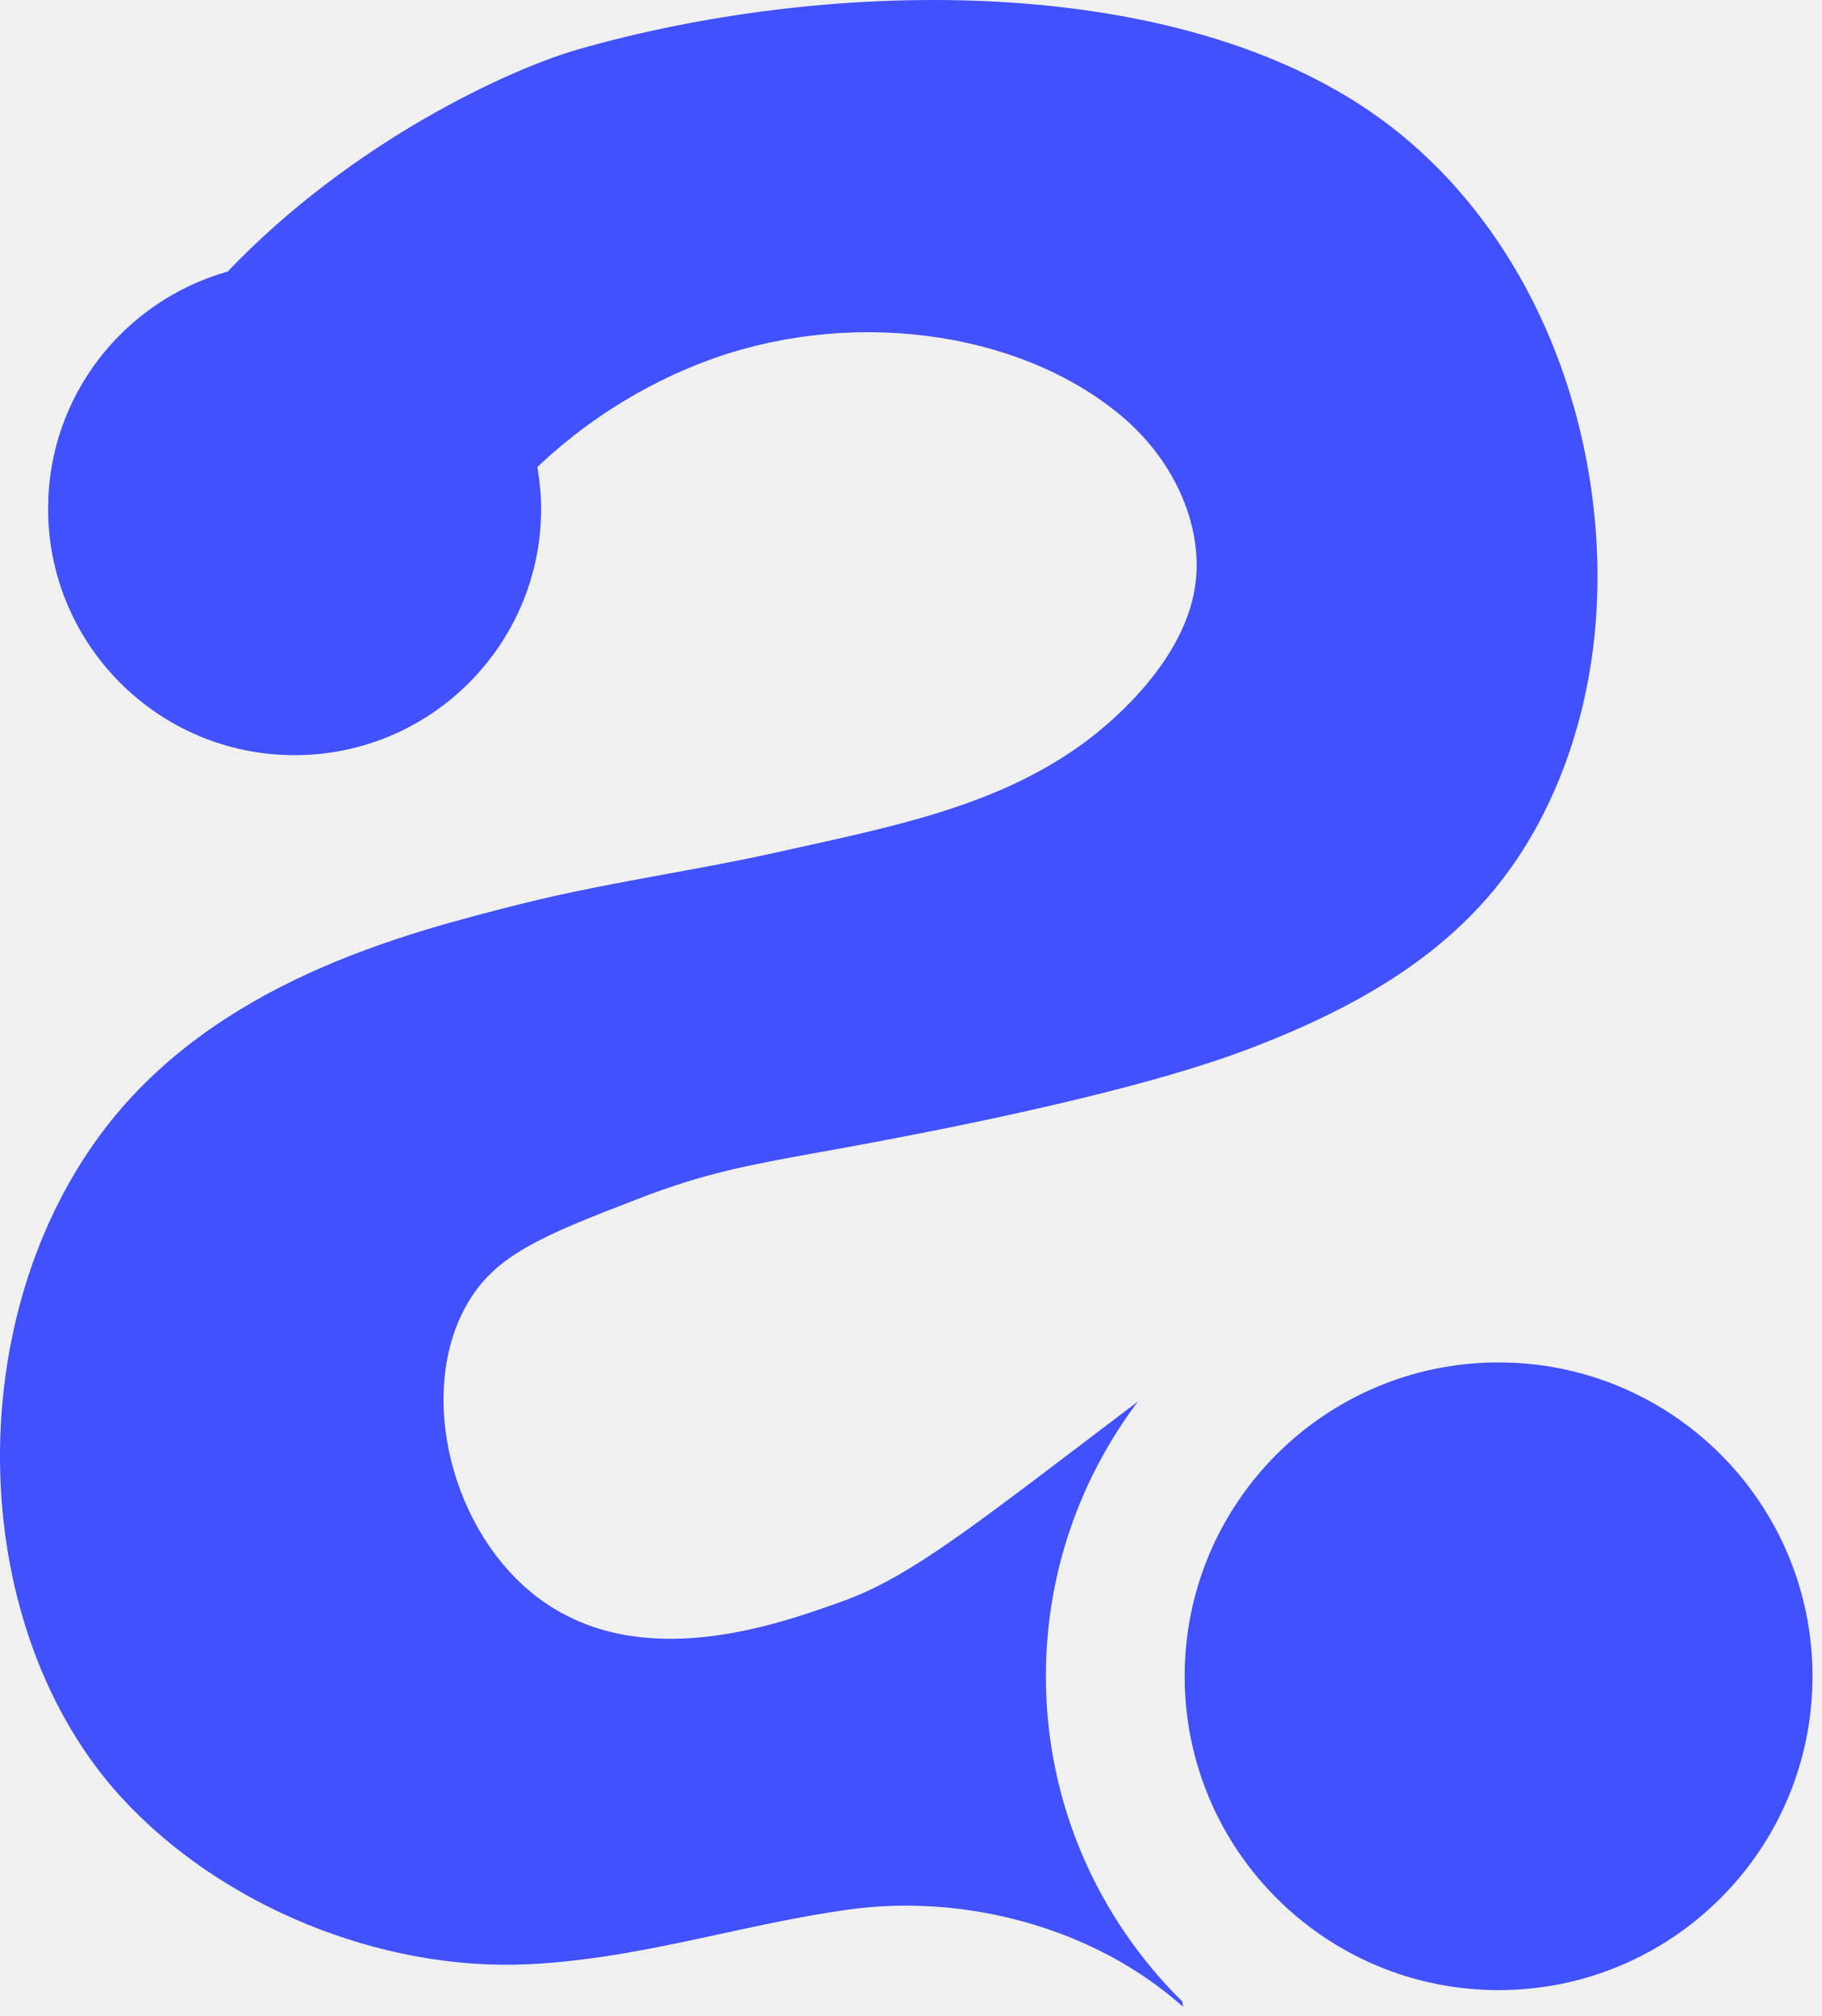
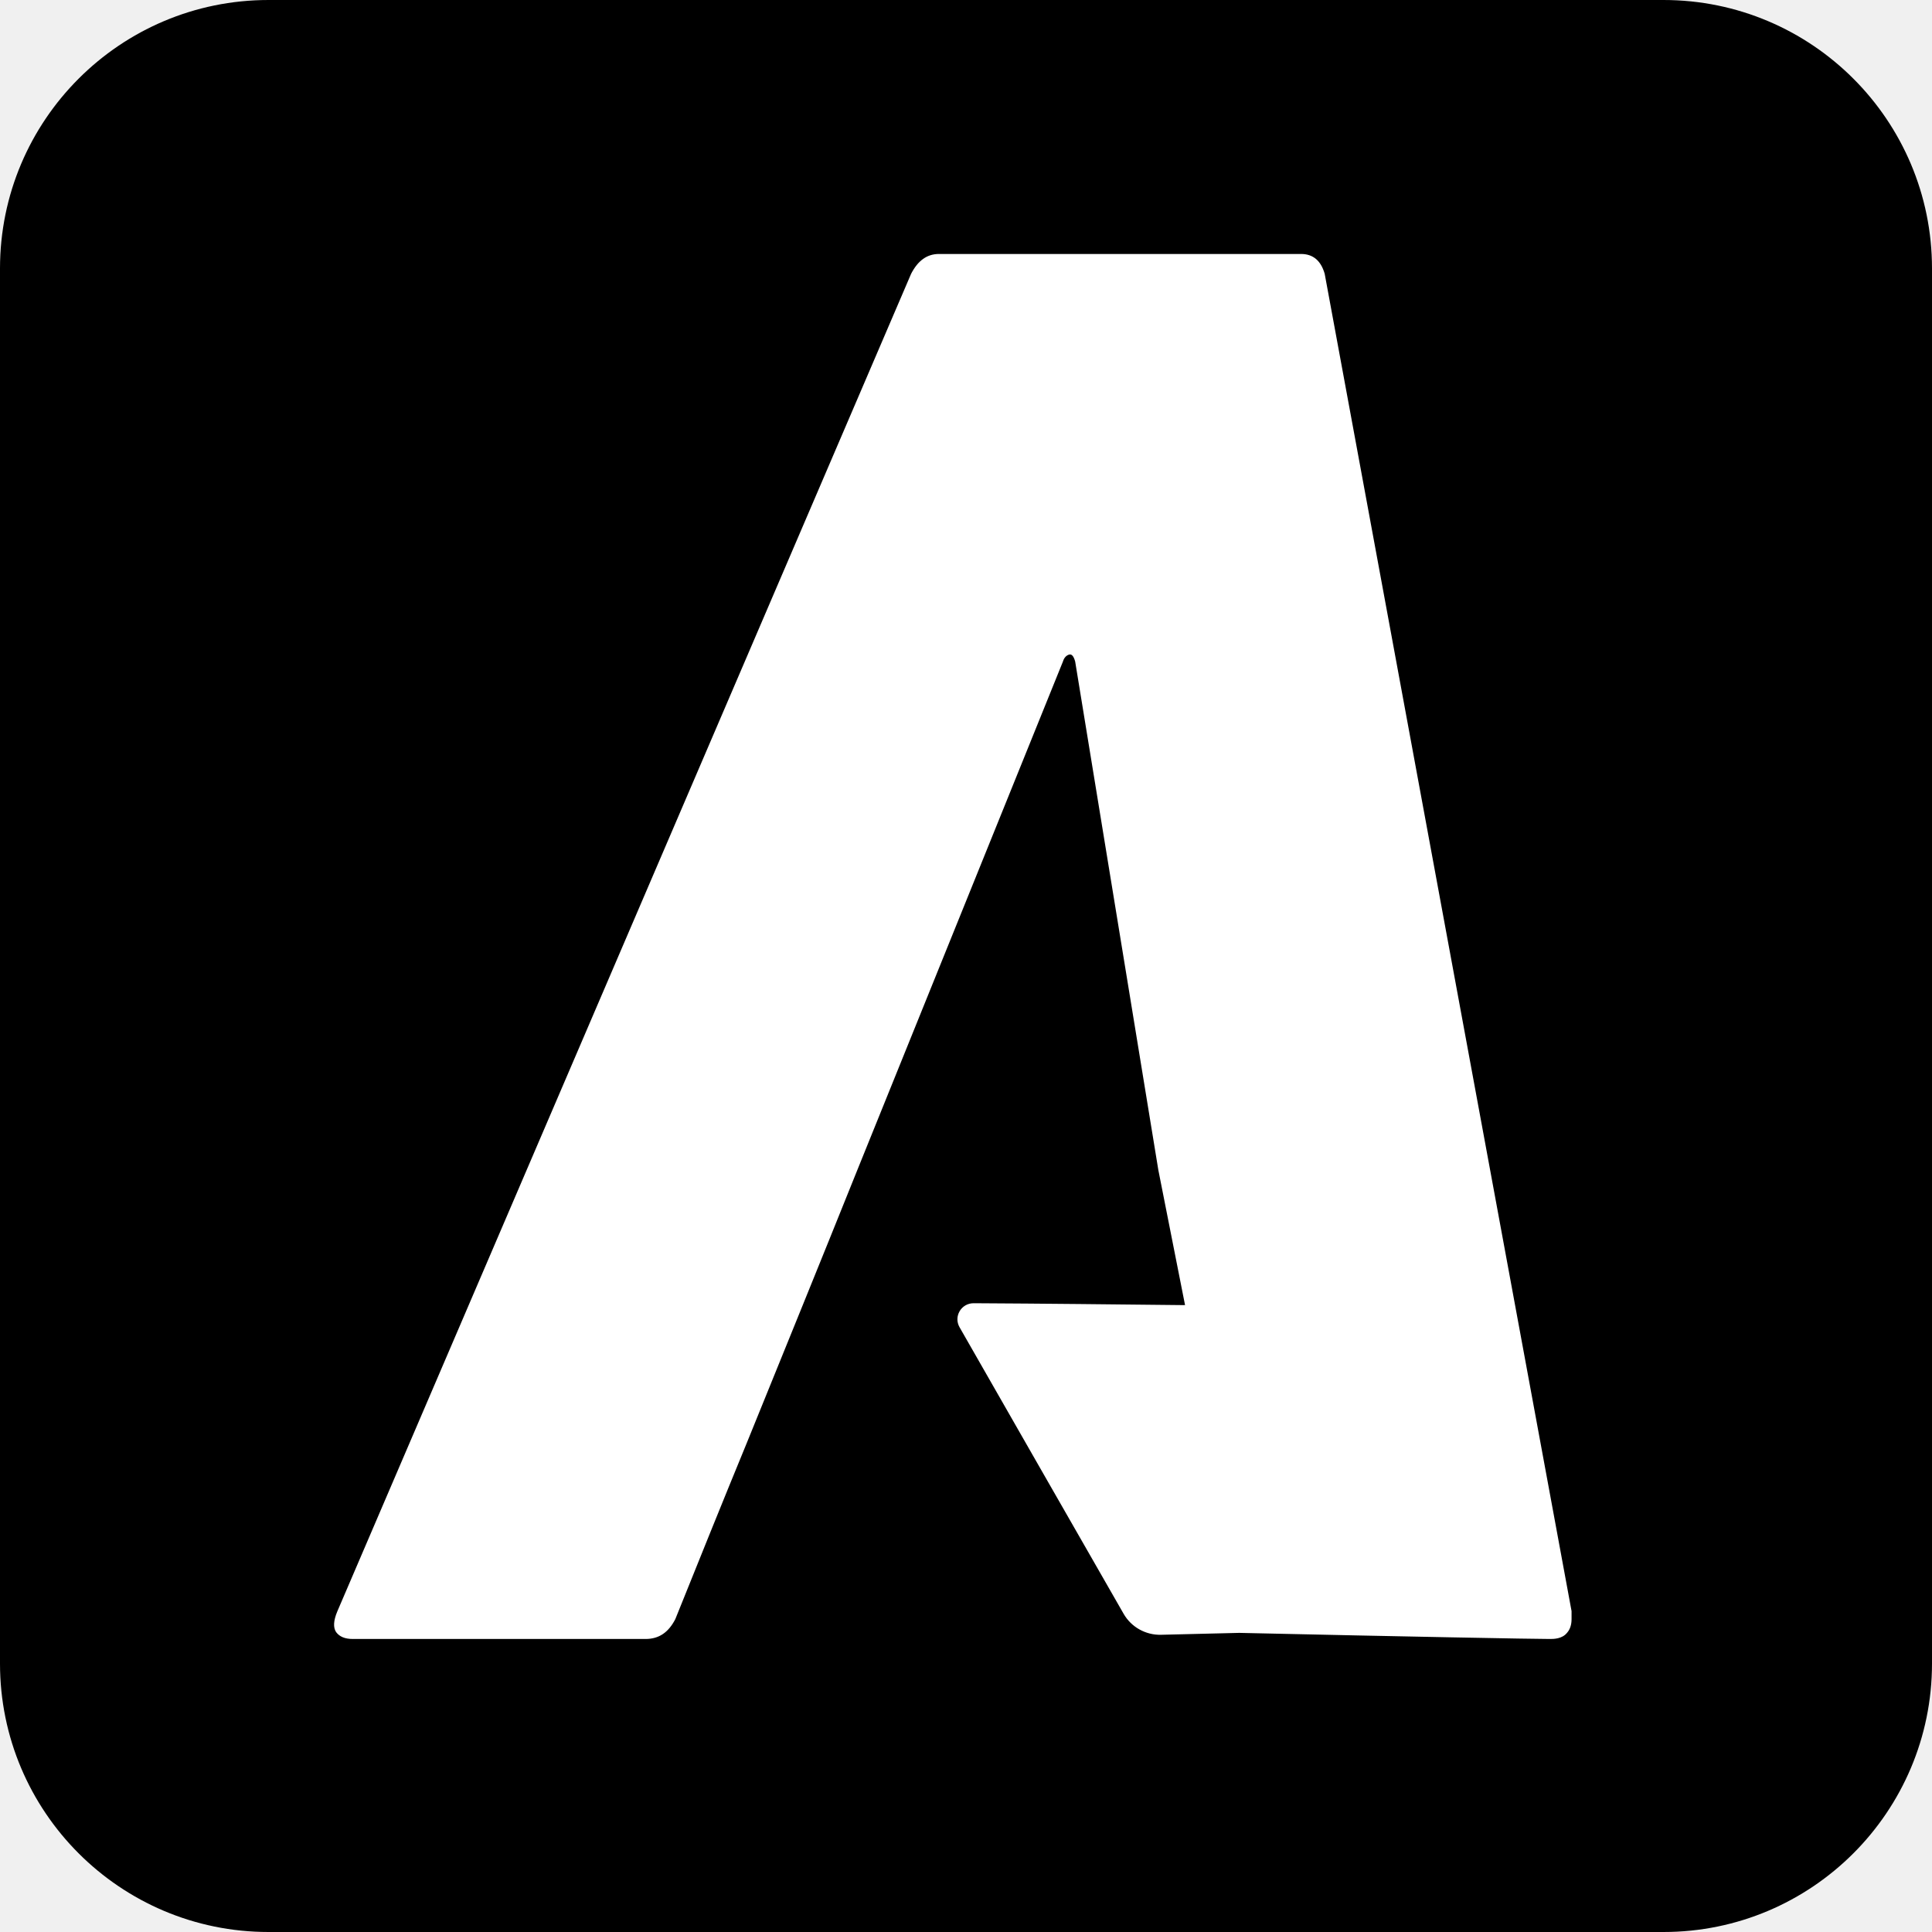
- <svg xmlns="http://www.w3.org/2000/svg" width="140" height="155" viewBox="0 0 140 155" fill="none">
-   <path d="M90.897 153.901C84.427 147.521 80.397 138.671 80.397 128.881C80.397 120.951 83.037 113.641 87.477 107.751C85.507 109.251 83.847 110.511 82.537 111.501C73.487 118.381 69.287 121.501 64.697 123.141C59.687 124.931 49.257 128.671 41.477 122.931C34.707 117.931 32.017 107.181 35.847 100.371C37.997 96.541 41.477 95.081 49.157 92.131C54.267 90.171 57.447 89.591 63.207 88.551C65.707 88.101 68.817 87.531 72.787 86.731C88.837 83.471 94.717 81.151 96.937 80.281C108.827 75.601 115.577 69.751 119.507 60.741C122.637 53.561 123.557 45.241 122.177 36.671C120.247 24.741 114.037 14.451 105.137 8.441C89.307 -2.239 63.237 -1.589 44.427 3.801C39.297 5.271 27.147 10.781 17.497 20.881C9.537 23.131 3.697 30.431 3.697 39.111C3.697 49.581 12.187 58.061 22.647 58.061C33.107 58.061 41.597 49.571 41.597 39.111C41.597 38.021 41.487 36.951 41.307 35.911C43.807 33.531 47.997 30.211 53.837 27.931C64.947 23.591 78.297 25.281 86.287 32.051C90.427 35.561 92.607 40.751 91.837 45.281C91.357 48.121 89.737 51.001 87.037 53.841C80.217 61.011 71.187 63.001 61.617 65.111L59.717 65.531C56.907 66.161 54.007 66.691 51.217 67.201C47.527 67.881 43.717 68.571 40.007 69.511C31.147 71.751 16.317 75.491 7.637 87.341C-3.183 102.091 -2.403 125.381 9.327 138.191C16.967 146.531 29.257 151.571 40.637 151.021C45.787 150.771 50.707 149.711 55.467 148.671C58.627 147.991 61.887 147.281 65.187 146.821C74.307 145.551 84.227 148.281 90.937 154.291" fill="#4051FD" />
-   <path d="M115.197 153.011C128.523 153.011 139.327 142.207 139.327 128.881C139.327 115.554 128.523 104.751 115.197 104.751C101.87 104.751 91.067 115.554 91.067 128.881C91.067 142.207 101.87 153.011 115.197 153.011Z" fill="#4051FD" />
+ <svg xmlns="http://www.w3.org/2000/svg" width="300" height="300" viewBox="0 0 300 300" fill="none">
+   <rect width="300" height="300" rx="41.695" fill="currentColor" />
+   <path d="M205.698 42.518C205.106 40.444 203.862 39.437 202.025 39.437H145.801C143.964 39.437 142.542 40.444 141.476 42.518L52.37 250.234C51.777 251.656 51.718 252.723 52.192 253.434C52.725 254.145 53.555 254.5 54.799 254.5H100.24C102.314 254.5 103.795 253.493 104.862 251.419C108.535 242.295 112.208 233.171 115.941 224.107C121.688 209.947 127.434 195.846 133.122 181.687L165.056 102.712C165.233 102.119 165.589 101.764 166.004 101.645C166.418 101.527 166.714 101.882 166.951 102.712L179.867 181.687C181.23 188.678 182.652 195.669 184.014 202.66C173.054 202.541 162.153 202.423 151.192 202.364C149.237 202.364 148.052 204.437 149 206.096C157.472 220.908 165.944 235.719 174.476 250.59C175.661 252.663 177.912 253.908 180.282 253.848C184.311 253.73 188.399 253.671 192.427 253.552C218.851 254.145 238.165 254.5 240.653 254.5C241.246 254.5 242.549 254.5 243.32 253.552C243.794 253.019 244.031 252.308 244.031 251.419V250.175L205.698 42.518Z" fill="white" />
</svg>
